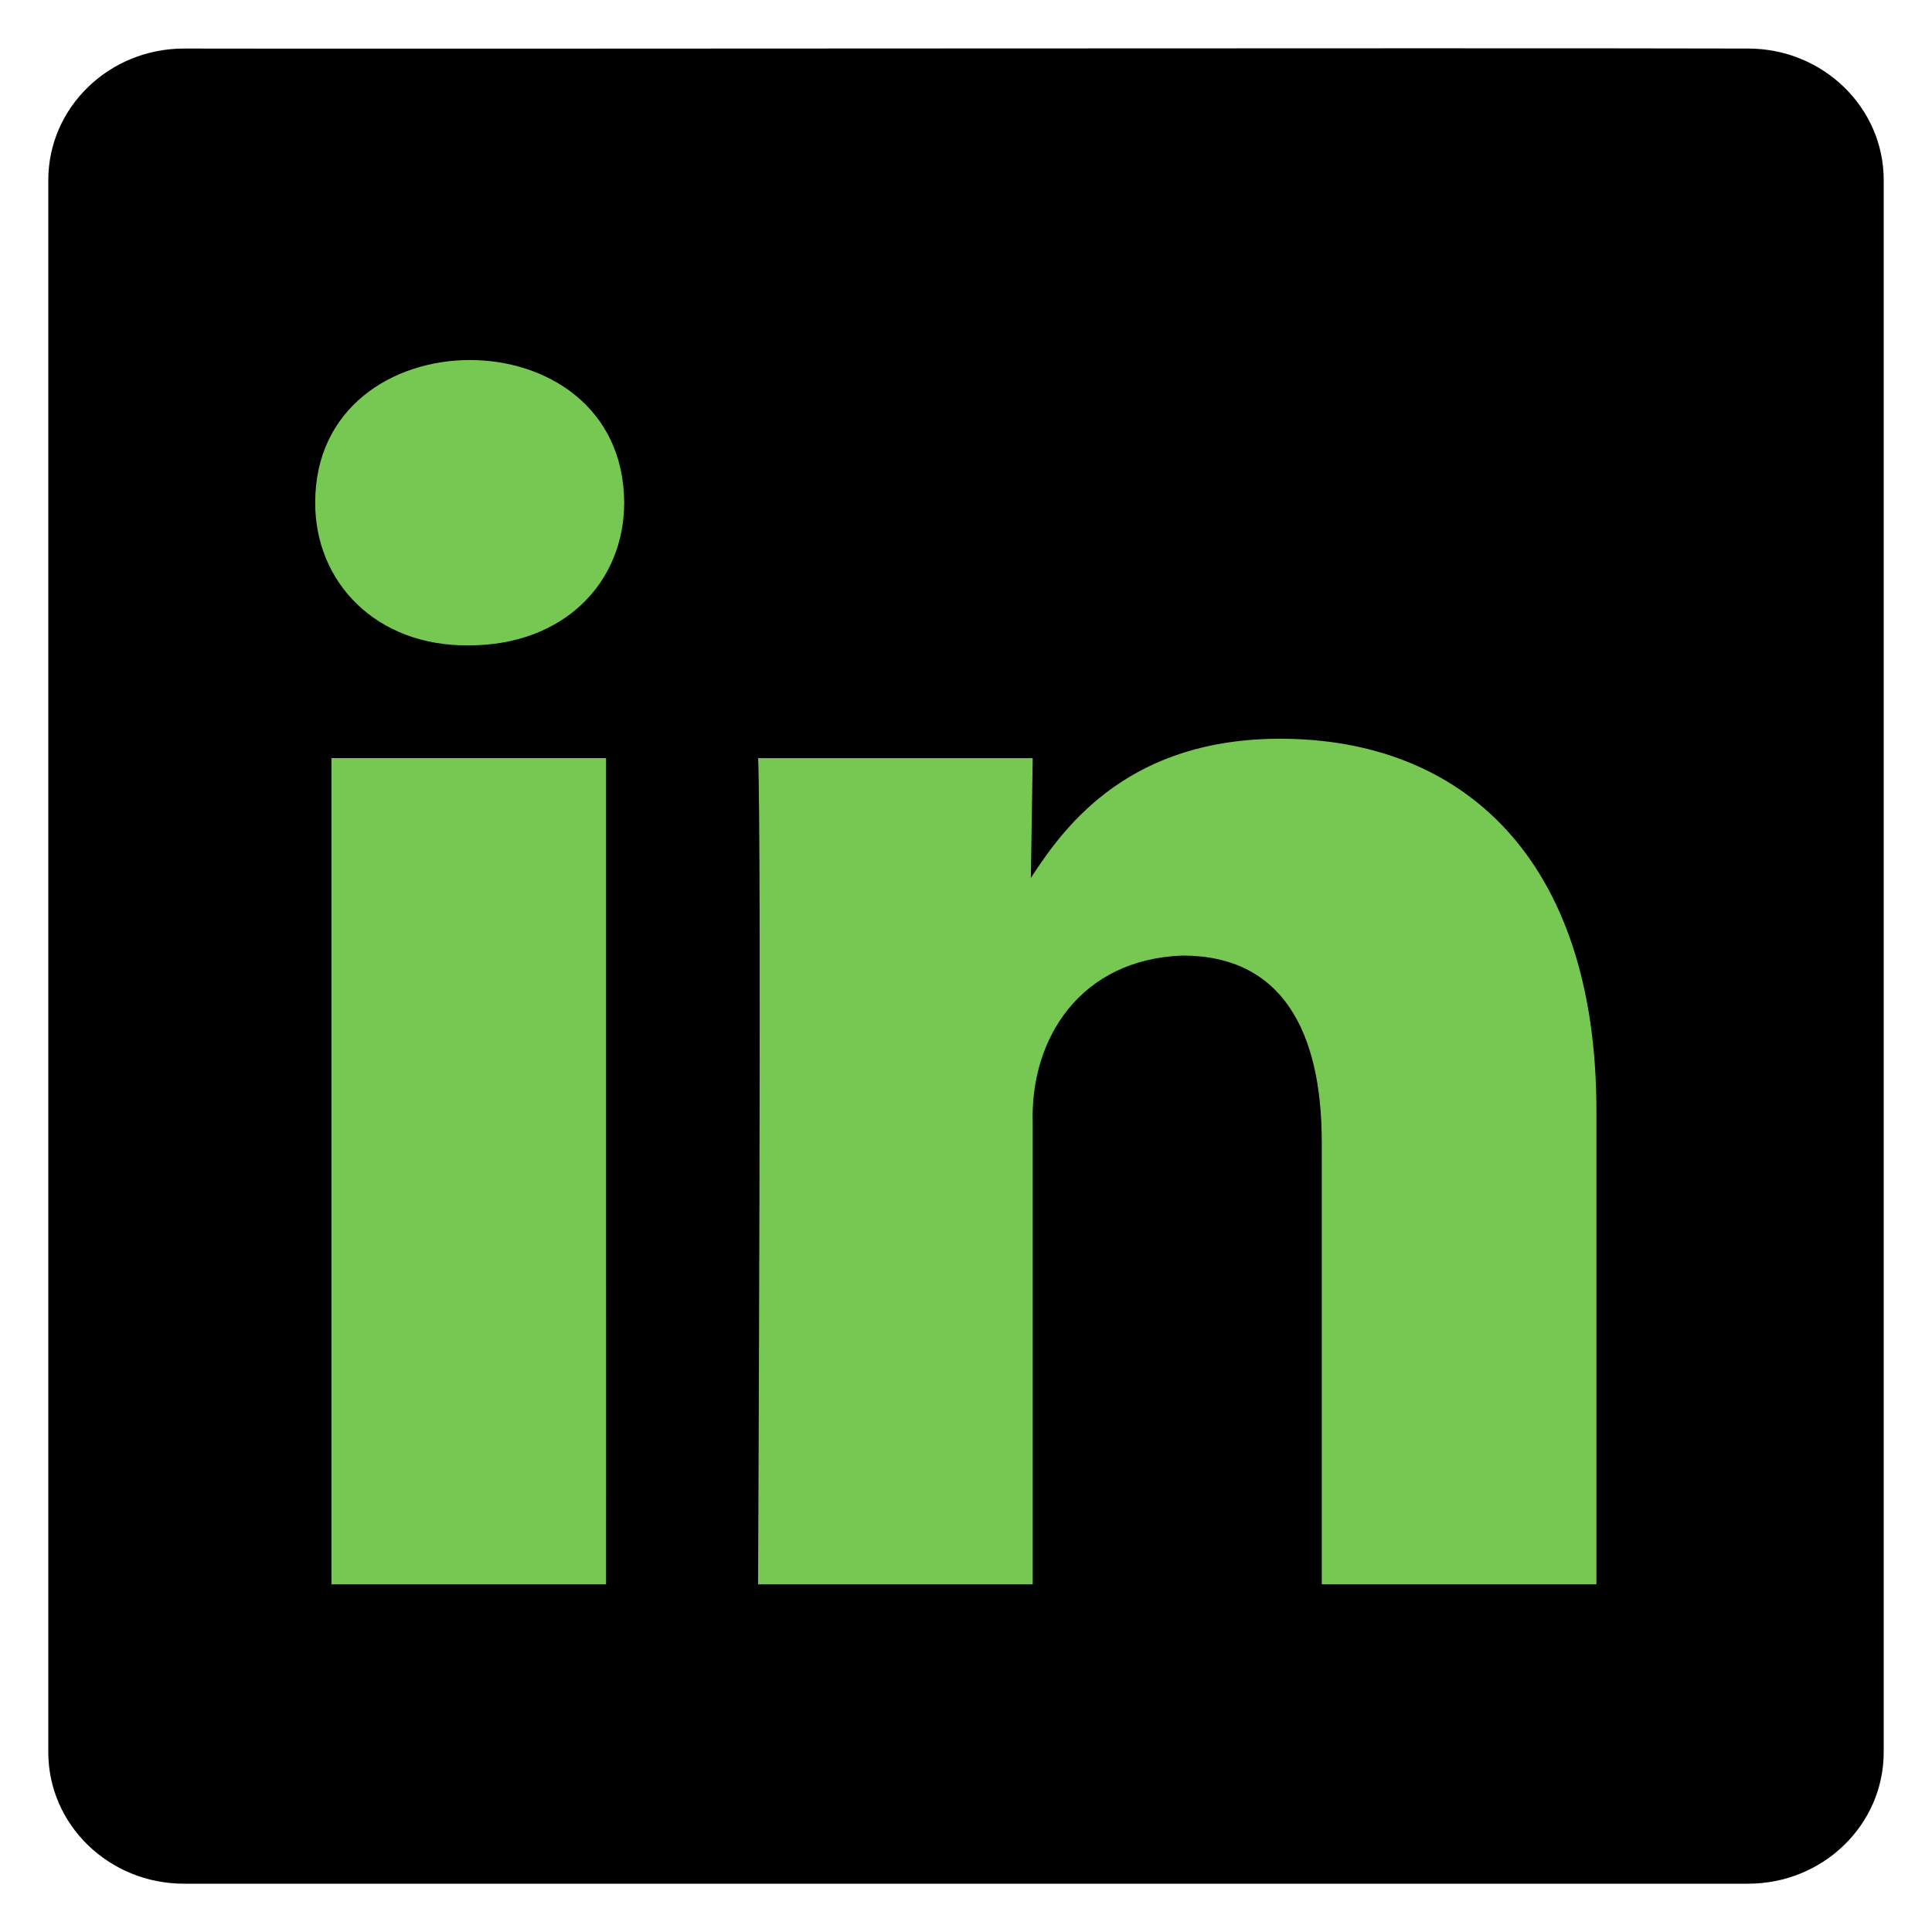
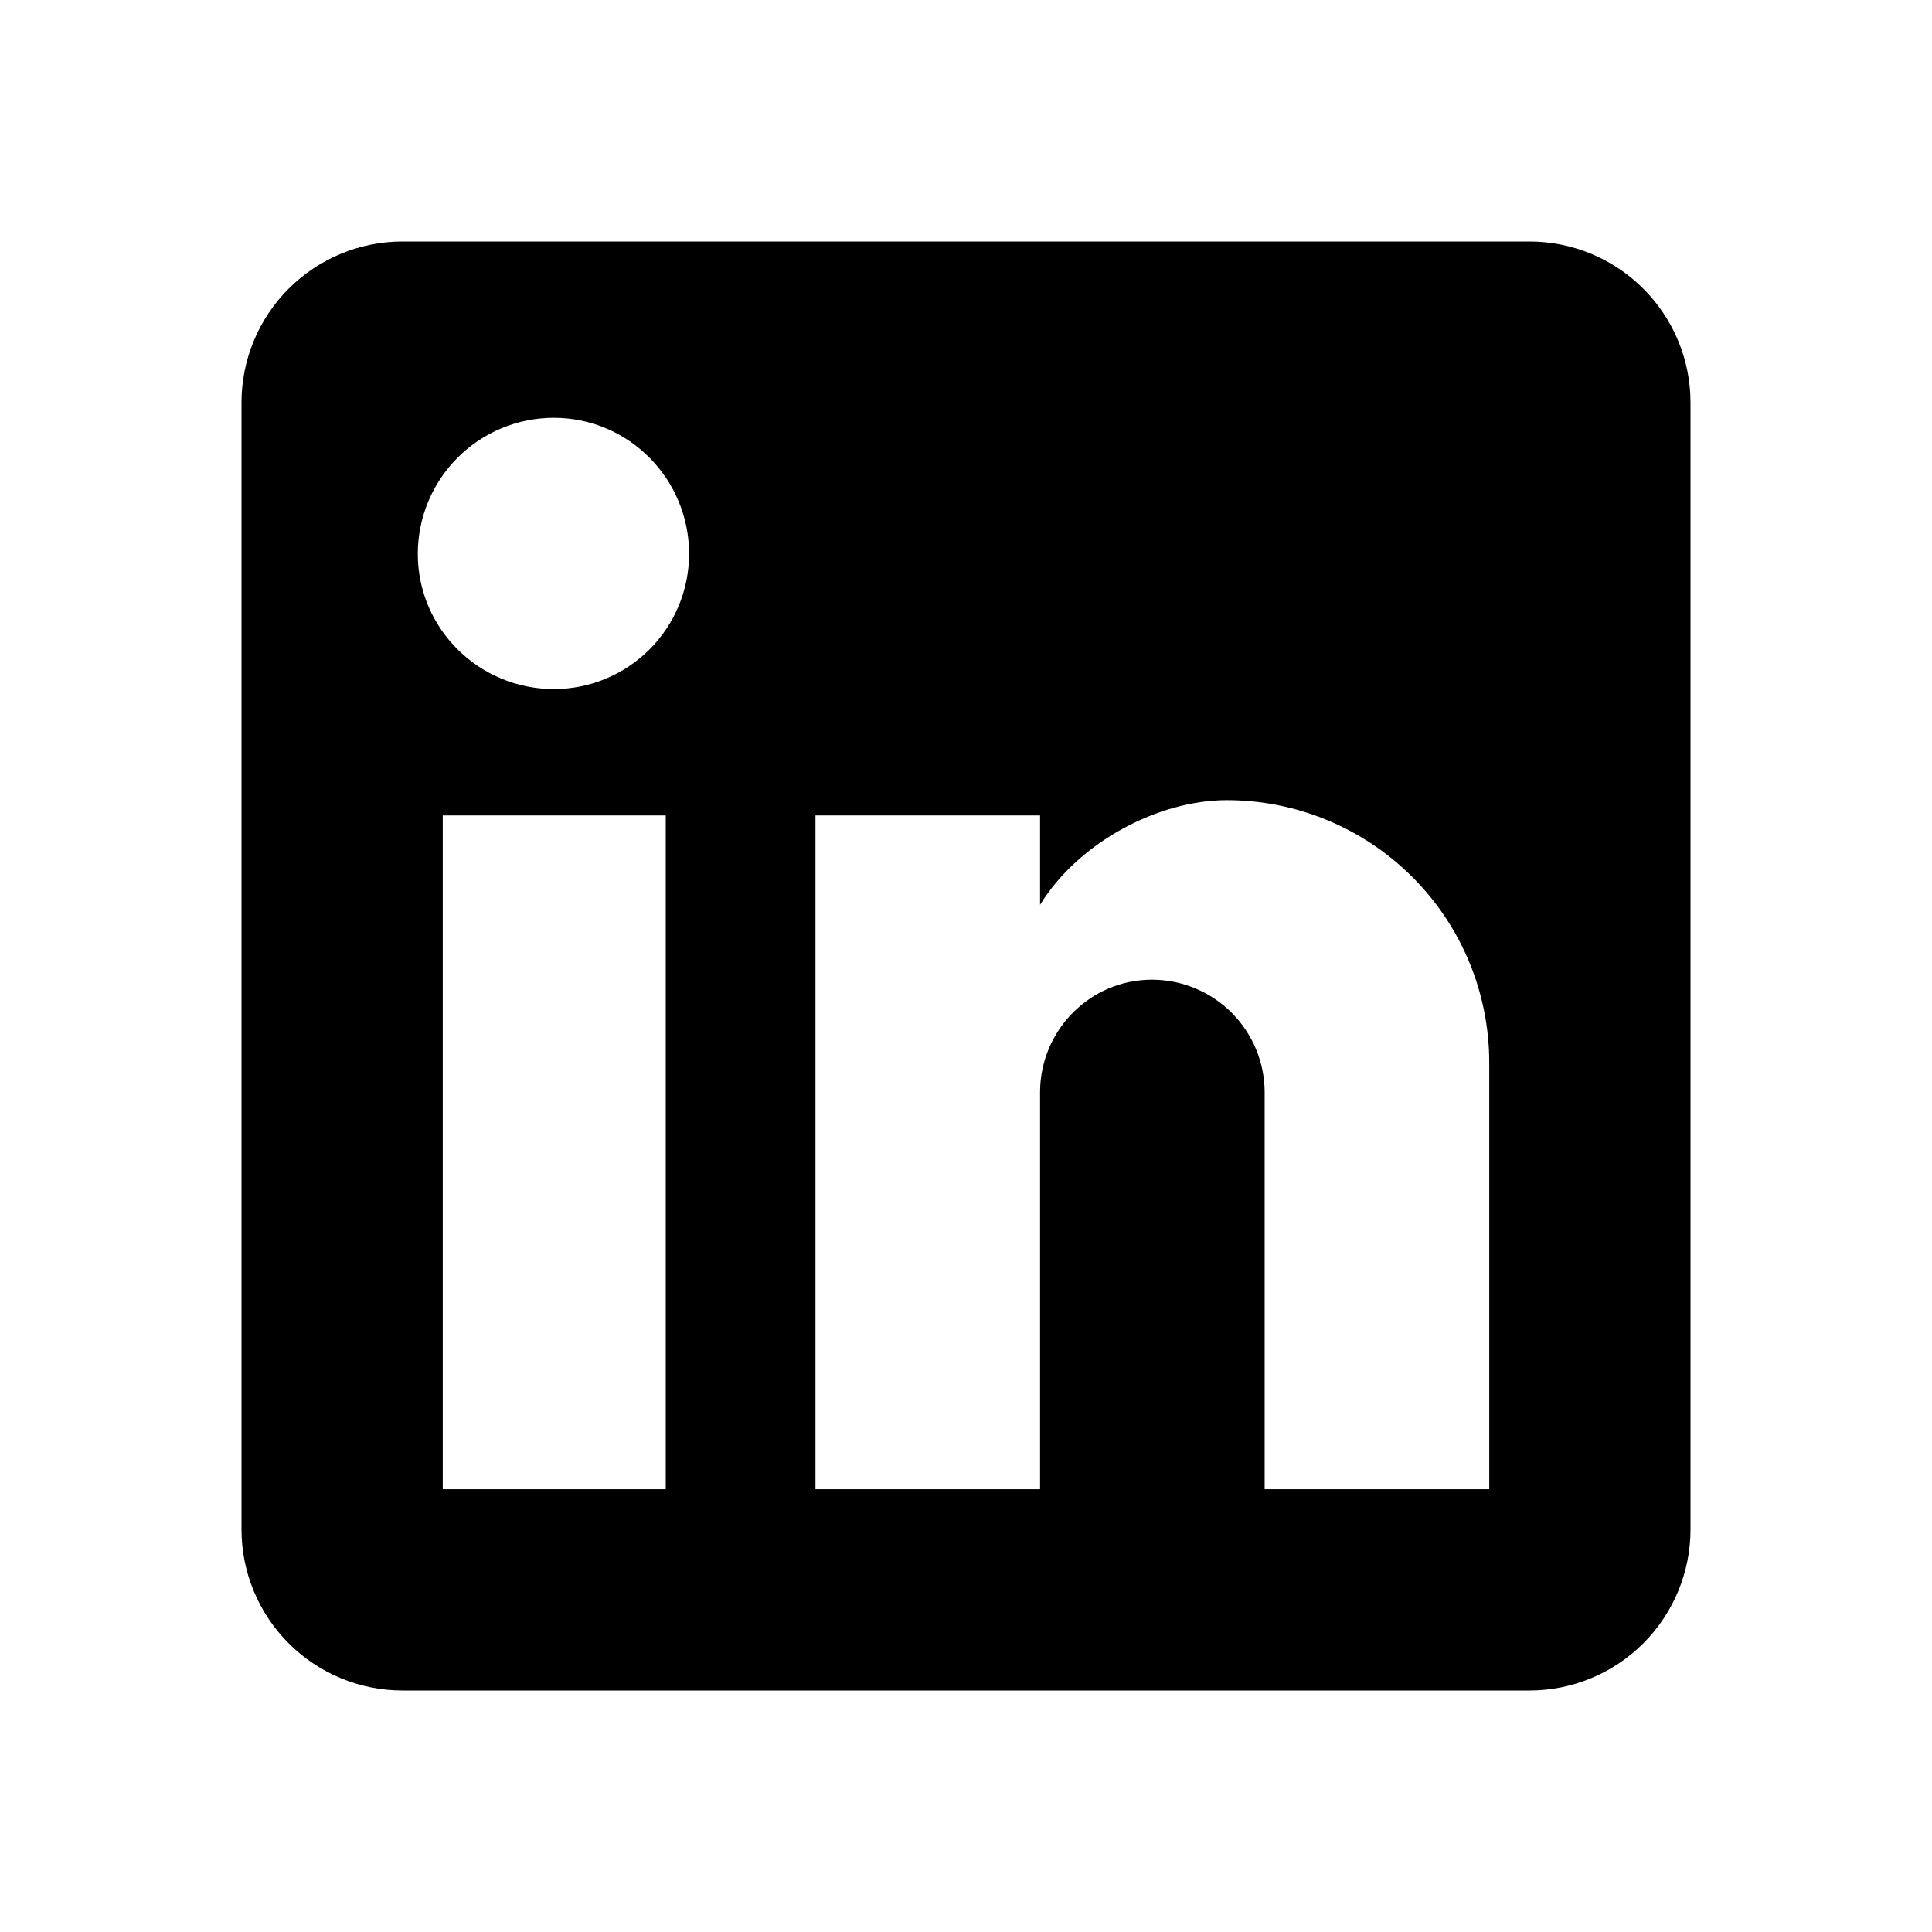
- <svg xmlns="http://www.w3.org/2000/svg" width="40" height="40" viewBox="0 0 40 40" fill="none">
-   <path d="M36.192 1.005C30.347 0.989 8.791 1.016 3.808 1.005C2.258 1.005 1 2.225 1 3.727V36.279C1 37.782 2.258 39 3.808 39H36.192C37.743 39 39 37.782 39 36.279V3.727C39 2.225 37.743 1.005 36.192 1.005Z" fill="black" />
-   <path d="M21.381 32.802C21.381 32.802 21.381 23.251 21.381 23.25C21.326 21.495 22.375 19.857 24.486 19.784C26.543 19.784 27.366 21.352 27.366 23.652V32.802H33.052V22.994C33.052 17.74 30.247 15.295 26.506 15.295C23.439 15.295 22.092 17.009 21.343 18.177L21.381 15.697H15.696C15.77 17.302 15.695 32.802 15.695 32.802H21.381ZM12.548 25.384V15.696H6.862V32.802H12.548C12.547 31.006 12.55 27.155 12.548 25.384ZM9.706 13.362C11.688 13.362 12.923 12.048 12.923 10.407C12.906 6.448 6.521 6.492 6.526 10.406C6.522 12.06 7.79 13.382 9.706 13.362Z" fill="#77C852" />
+ <svg xmlns="http://www.w3.org/2000/svg" width="24" height="24" viewBox="0 0 24 24" fill="none">
+   <path d="M19 3C19.53 3 20.039 3.211 20.414 3.586C20.789 3.961 21 4.47 21 5V19C21 19.53 20.789 20.039 20.414 20.414C20.039 20.789 19.53 21 19 21H5C4.47 21 3.961 20.789 3.586 20.414C3.211 20.039 3 19.53 3 19V5C3 4.47 3.211 3.961 3.586 3.586C3.961 3.211 4.47 3 5 3H19ZM18.5 18.5V13.2C18.5 12.335 18.157 11.506 17.545 10.895C16.934 10.284 16.105 9.94 15.24 9.94C14.39 9.94 13.4 10.46 12.92 11.24V10.13H10.13V18.5H12.92V13.57C12.92 12.8 13.54 12.17 14.31 12.17C14.681 12.17 15.037 12.318 15.3 12.58C15.562 12.843 15.71 13.199 15.71 13.57V18.5H18.5ZM6.88 8.56C7.326 8.56 7.753 8.383 8.068 8.068C8.383 7.753 8.56 7.326 8.56 6.88C8.56 5.95 7.81 5.19 6.88 5.19C6.432 5.19 6.002 5.368 5.685 5.685C5.368 6.002 5.19 6.432 5.19 6.88C5.19 7.81 5.95 8.56 6.88 8.56ZM8.27 18.5V10.13H5.5V18.5H8.27Z" fill="black" />
</svg>
